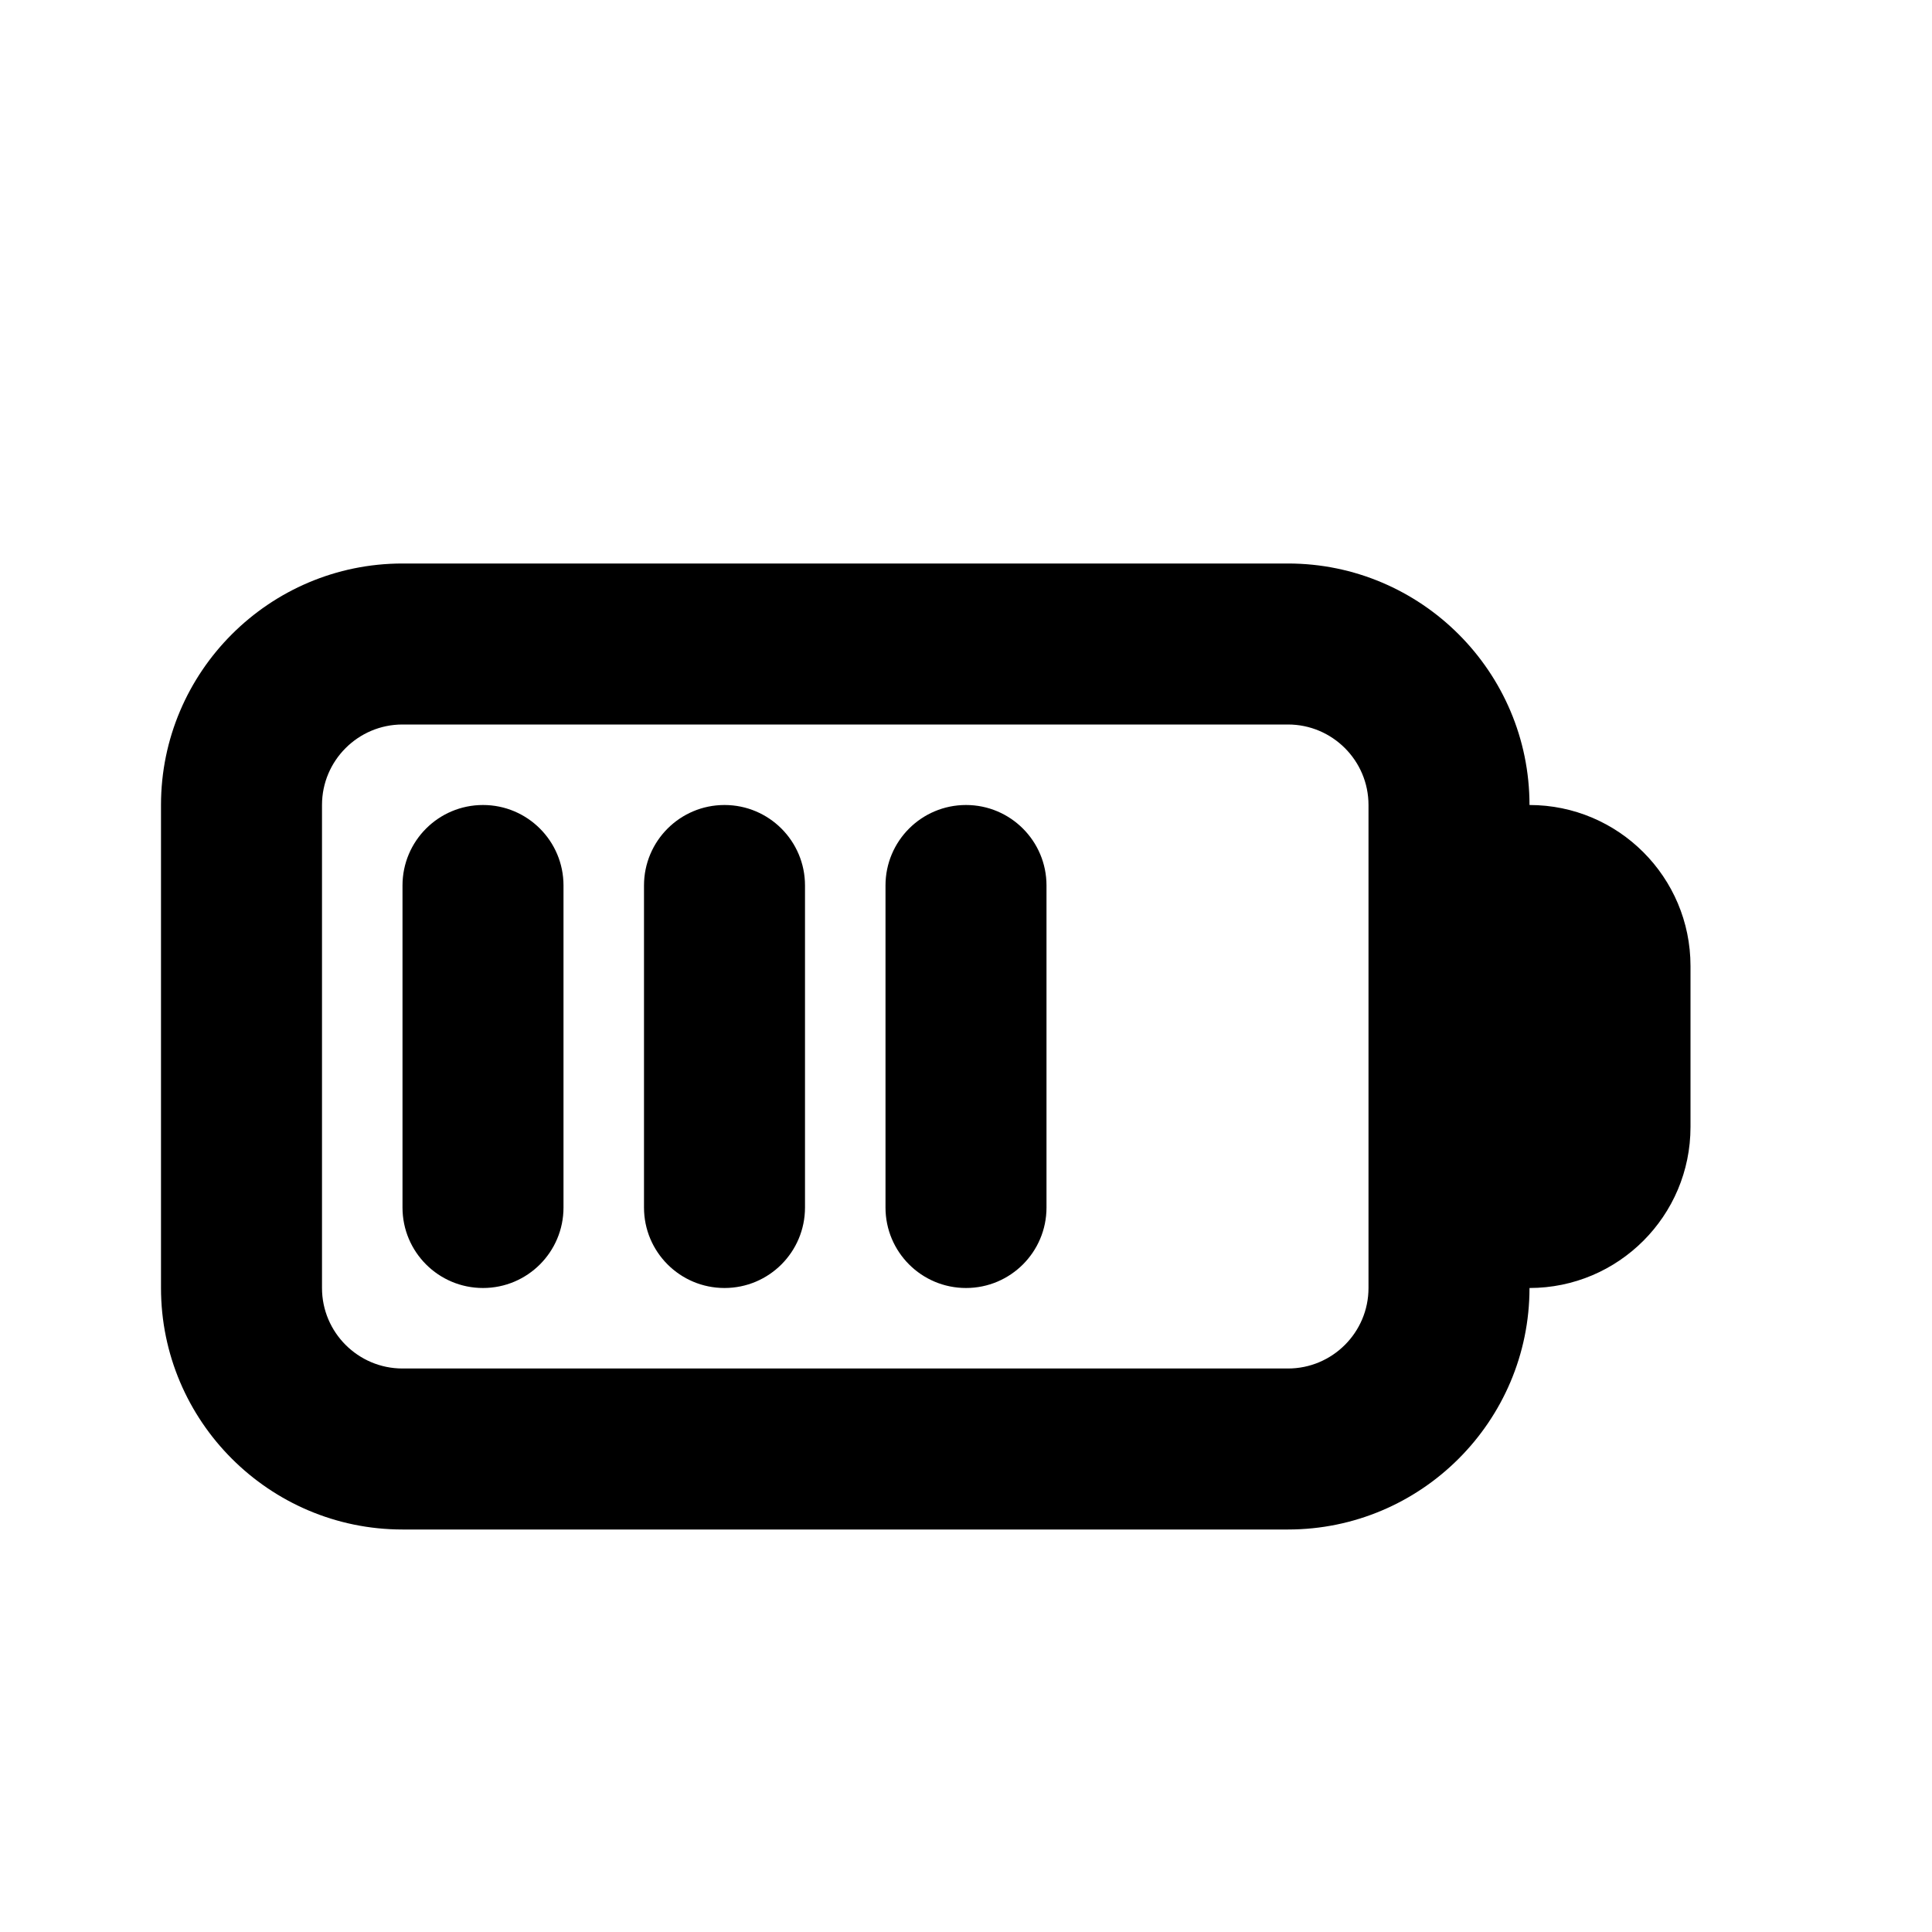
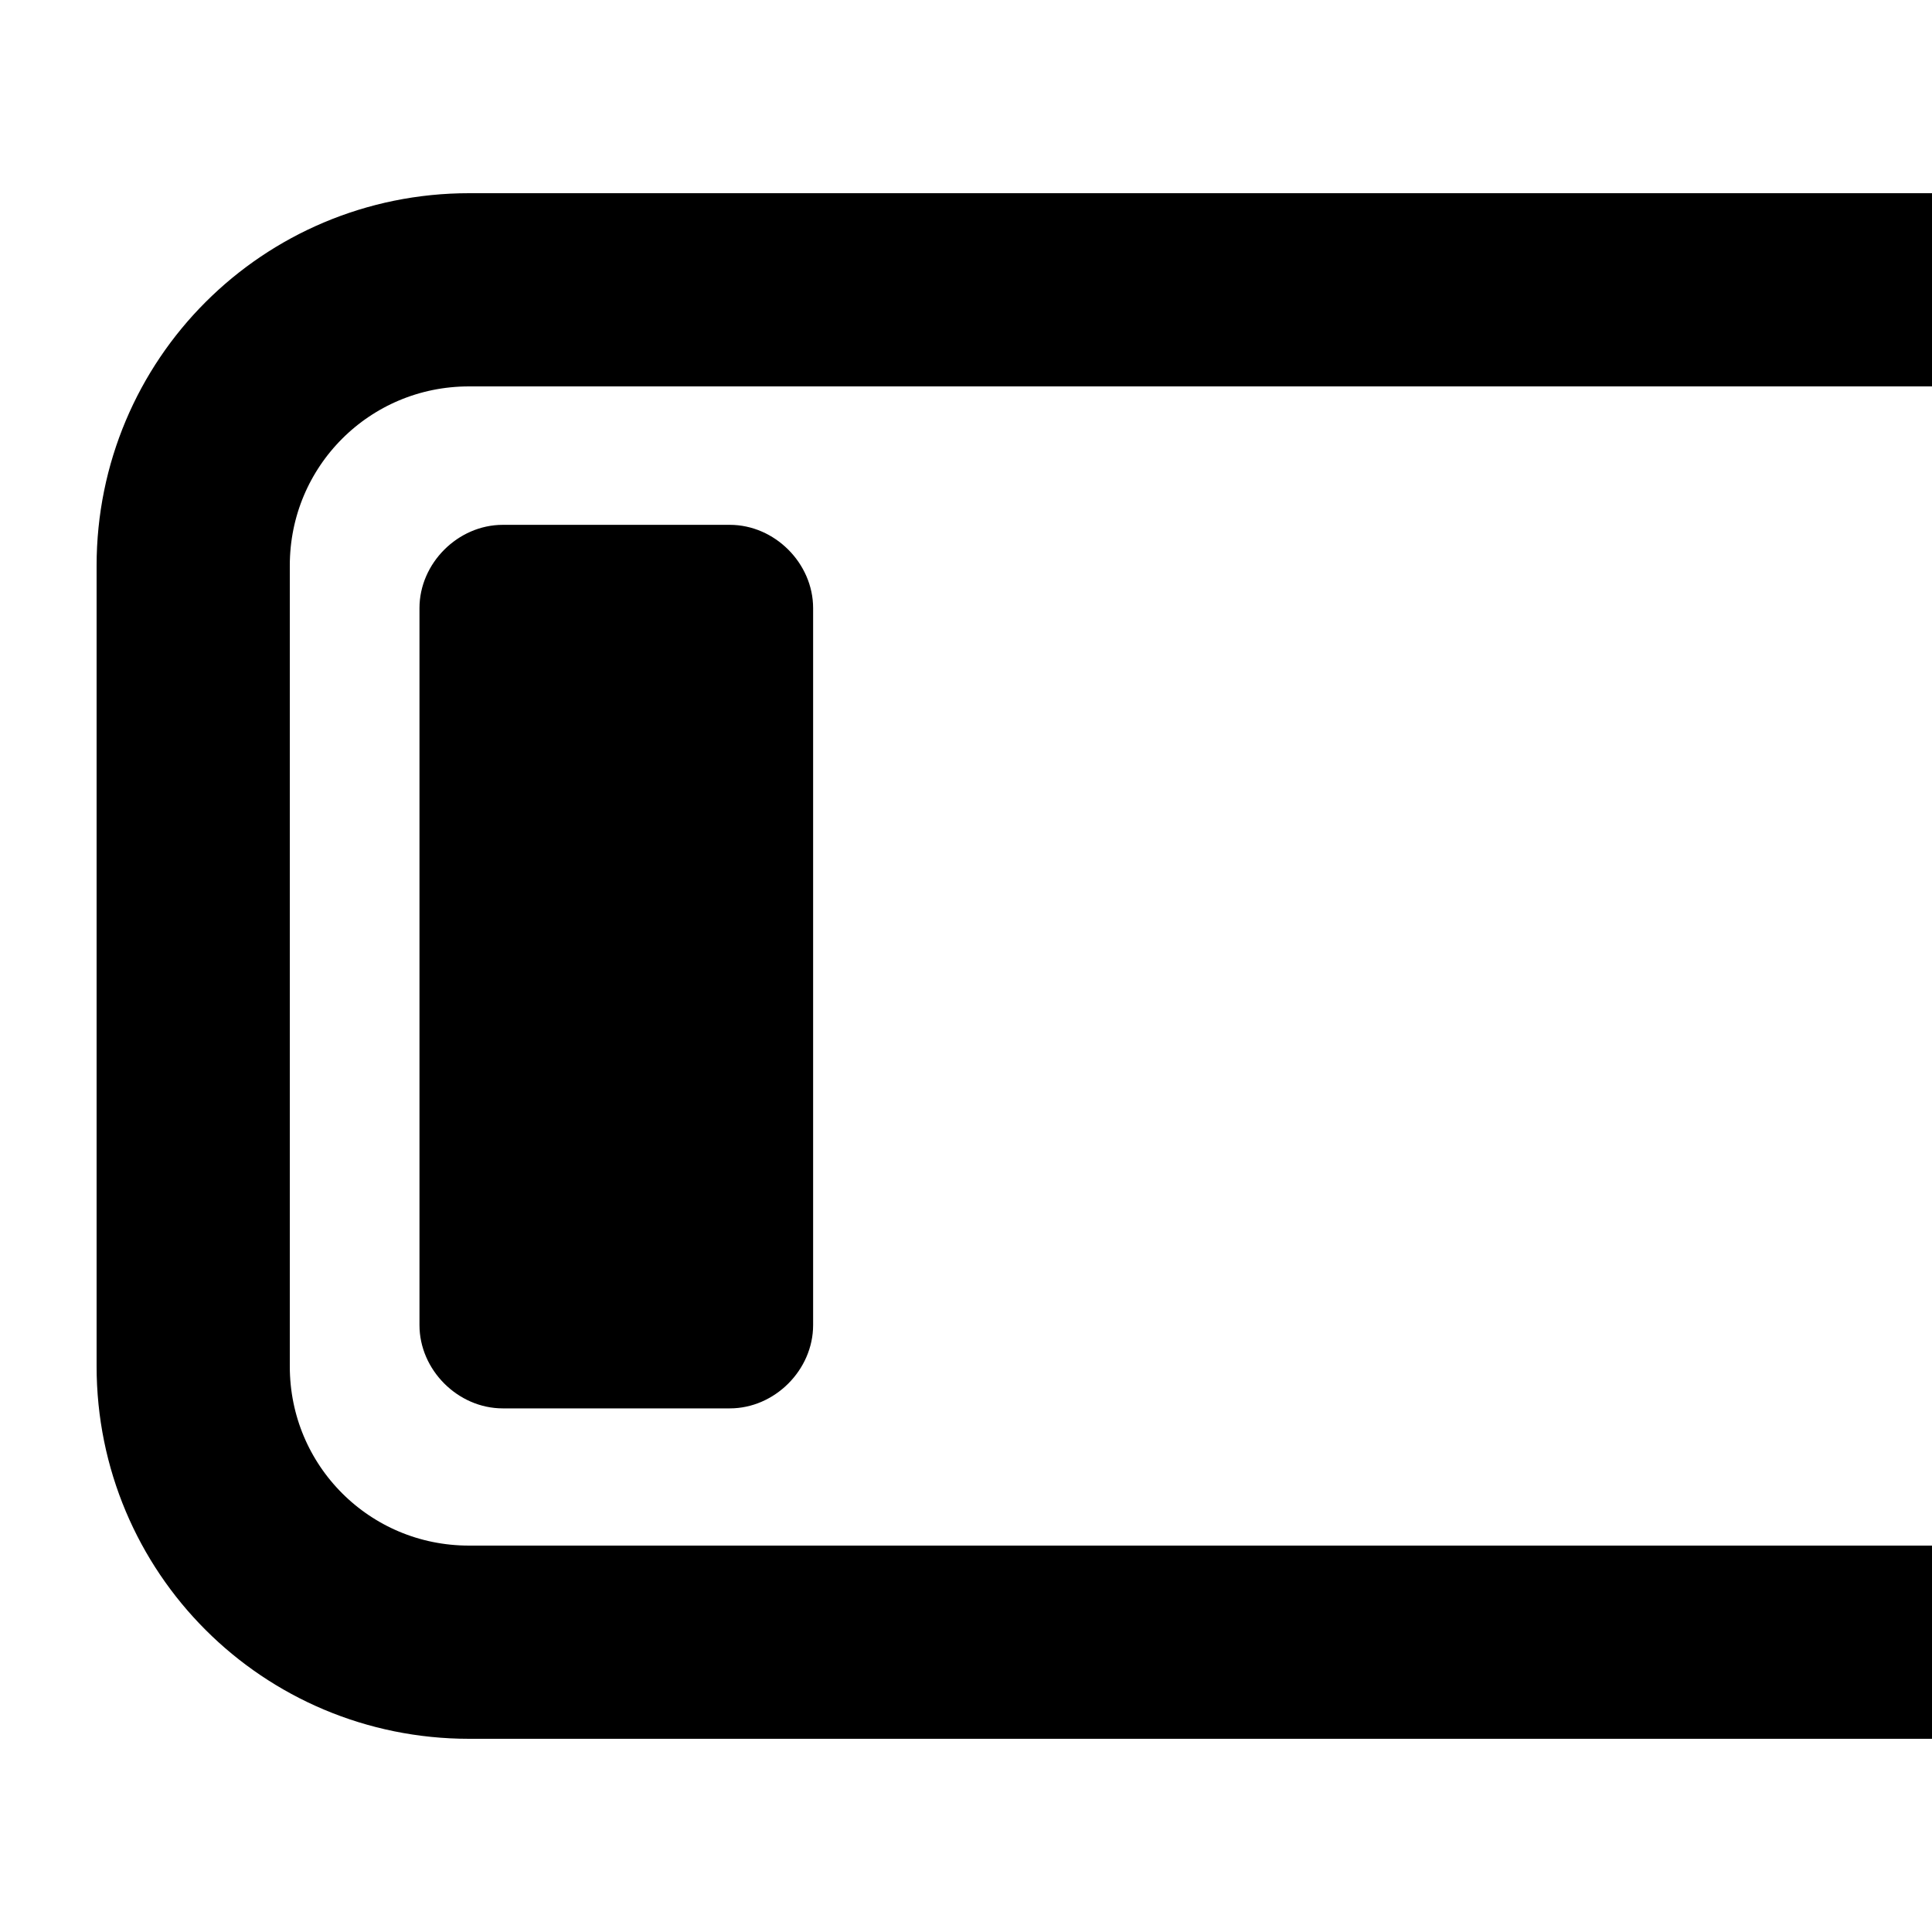
- <svg viewBox="0 0 24 24">
-   <path d="M9 16c-.552 0-1-.447-1-1v-4c0-.553.448-1 1-1s1 .447 1 1v4c0 .553-.448 1-1 1zM6 16c-.552 0-1-.447-1-1v-4c0-.553.448-1 1-1s1 .447 1 1v4c0 .553-.448 1-1 1zM12 16c-.552 0-1-.447-1-1v-4c0-.553.448-1 1-1s1 .447 1 1v4c0 .553-.448 1-1 1zM19 10c0-1.654-1.346-3-3-3h-11c-1.654 0-3 1.346-3 3v6c0 1.654 1.346 3 3 3h11c1.654 0 3-1.346 3-3 1.104 0 2-.896 2-2v-2c0-1.104-.896-2-2-2zm-2 6c0 .552-.449 1-1 1h-11c-.551 0-1-.448-1-1v-6c0-.552.449-1 1-1h11c.551 0 1 .448 1 1v6z" />
+ <svg xmlns="http://www.w3.org/2000/svg" width="320" height="320" viewBox="0 0 320 320">
+   <path d="M 77.7,48 H 386.3 c 25.318,0 45.7,20.382 45.7,45.7 V 226.3 c 0,25.318 -20.382,45.7 -45.7,45.7 H 77.7 c -25.318,0 -45.7,-20.382 -45.7,-45.7 V 93.7 C 32,68.382 52.382,48 77.7,48 Z" style="fill:none;stroke:#000000;stroke-width:32px;stroke-linecap:square;stroke-miterlimit:10" id="rect64" />
+   <path d="m 480,122.67 v 74.66" style="fill:none;stroke:#000000;stroke-width:32px;stroke-linecap:round;stroke-miterlimit:10" id="line68" />
+   <path d="m 83.277,86.93 c -7.434,-10e-7 -13.799,6.363 -13.799,13.797 v 118.746 c 0,7.434 6.365,13.799 13.799,13.799 h 37.602 c 7.434,0 13.799,-6.365 13.799,-13.799 v -118.746 c 0,-7.434 -6.365,-13.797 -13.799,-13.797 z" style="color:#000000;font-style:normal;font-variant:normal;font-weight:normal;font-stretch:normal;font-size:medium;line-height:normal;font-family:sans-serif;font-variant-ligatures:normal;font-variant-position:normal;font-variant-caps:normal;font-variant-numeric:normal;font-variant-alternates:normal;font-variant-east-asian:normal;font-feature-settings:normal;font-variation-settings:normal;text-indent:0;text-align:start;text-decoration:none;text-decoration-line:none;text-decoration-style:solid;text-decoration-color:#000000;letter-spacing:normal;word-spacing:normal;text-transform:none;writing-mode:lr-tb;direction:ltr;text-orientation:mixed;dominant-baseline:auto;baseline-shift:baseline;text-anchor:start;white-space:normal;shape-padding:0;shape-margin:0;inline-size:0;clip-rule:nonzero;display:inline;overflow:visible;visibility:visible;isolation:auto;mix-blend-mode:normal;color-interpolation:sRGB;color-interpolation-filters:linearRGB;solid-color:#000000;solid-opacity:1;vector-effect:none;fill:#000000;fill-opacity:1;fill-rule:nonzero;stroke:none;stroke-width:24.311;stroke-linecap:butt;stroke-linejoin:round;stroke-miterlimit:10;stroke-dasharray:none;stroke-dashoffset:0;stroke-opacity:1;color-rendering:auto;image-rendering:auto;shape-rendering:auto;text-rendering:auto;enable-background:accumulate;stop-color:#000000;stop-opacity:1" id="path1141" />
</svg>
